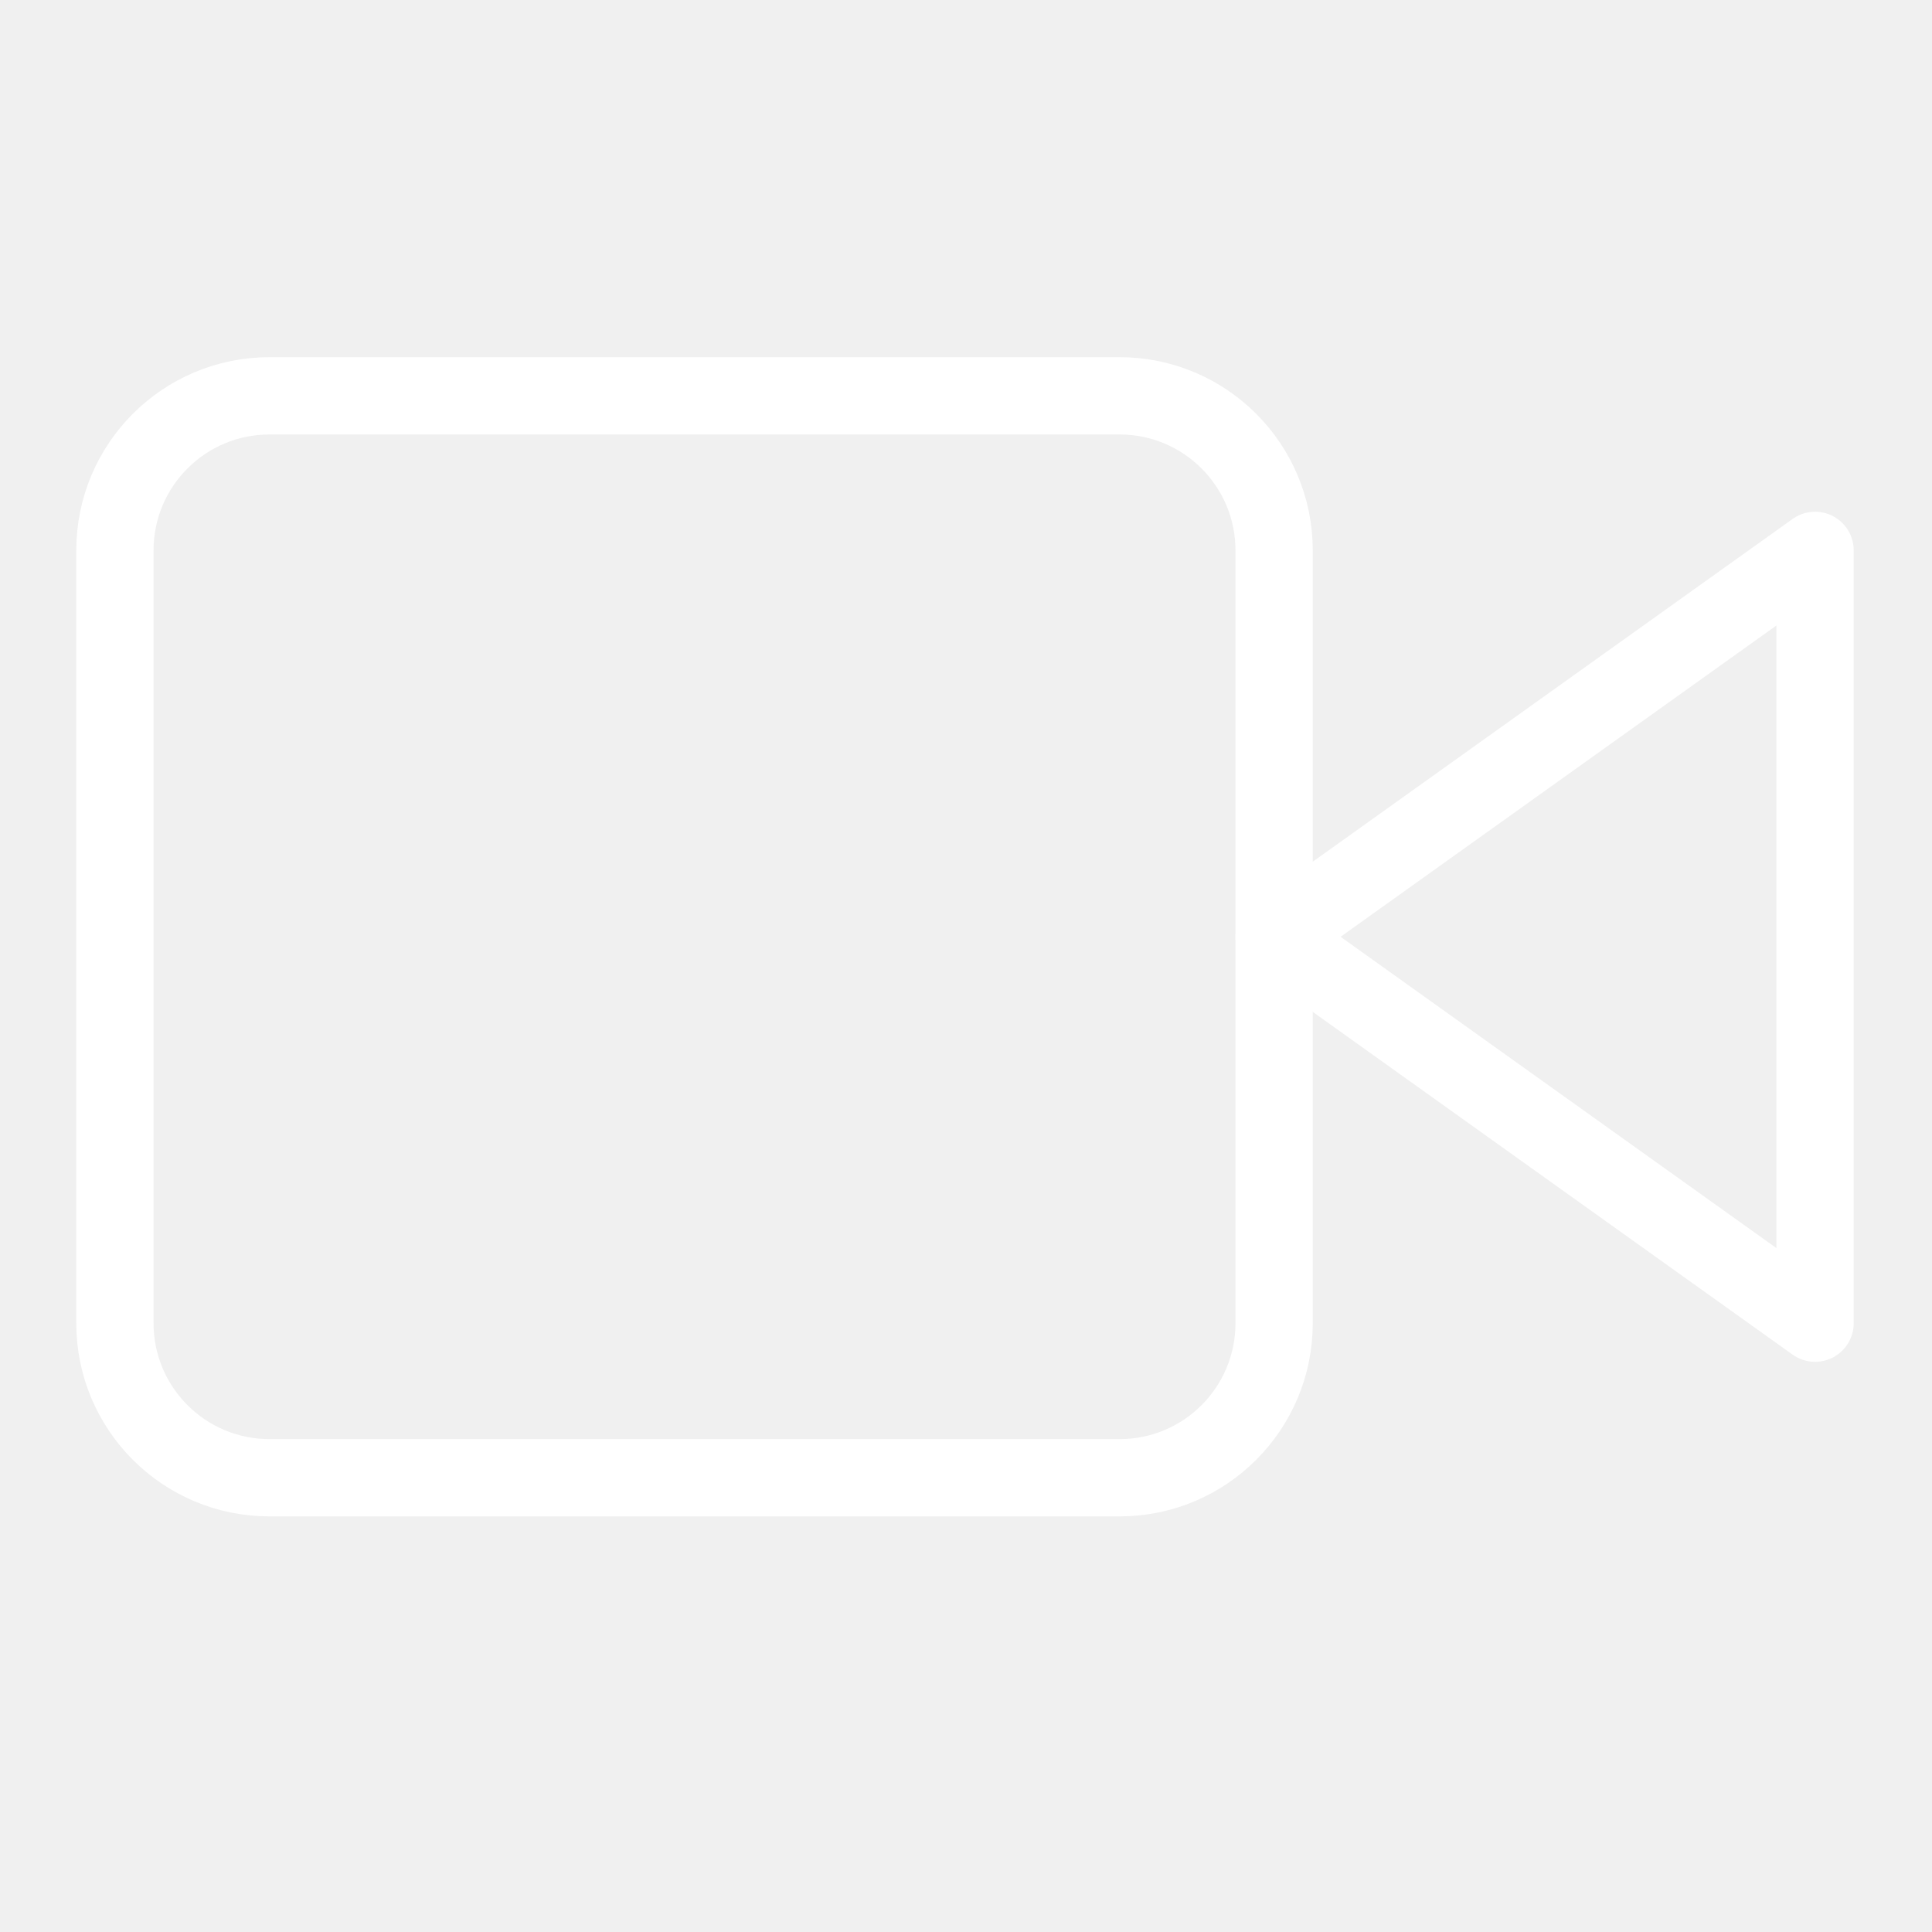
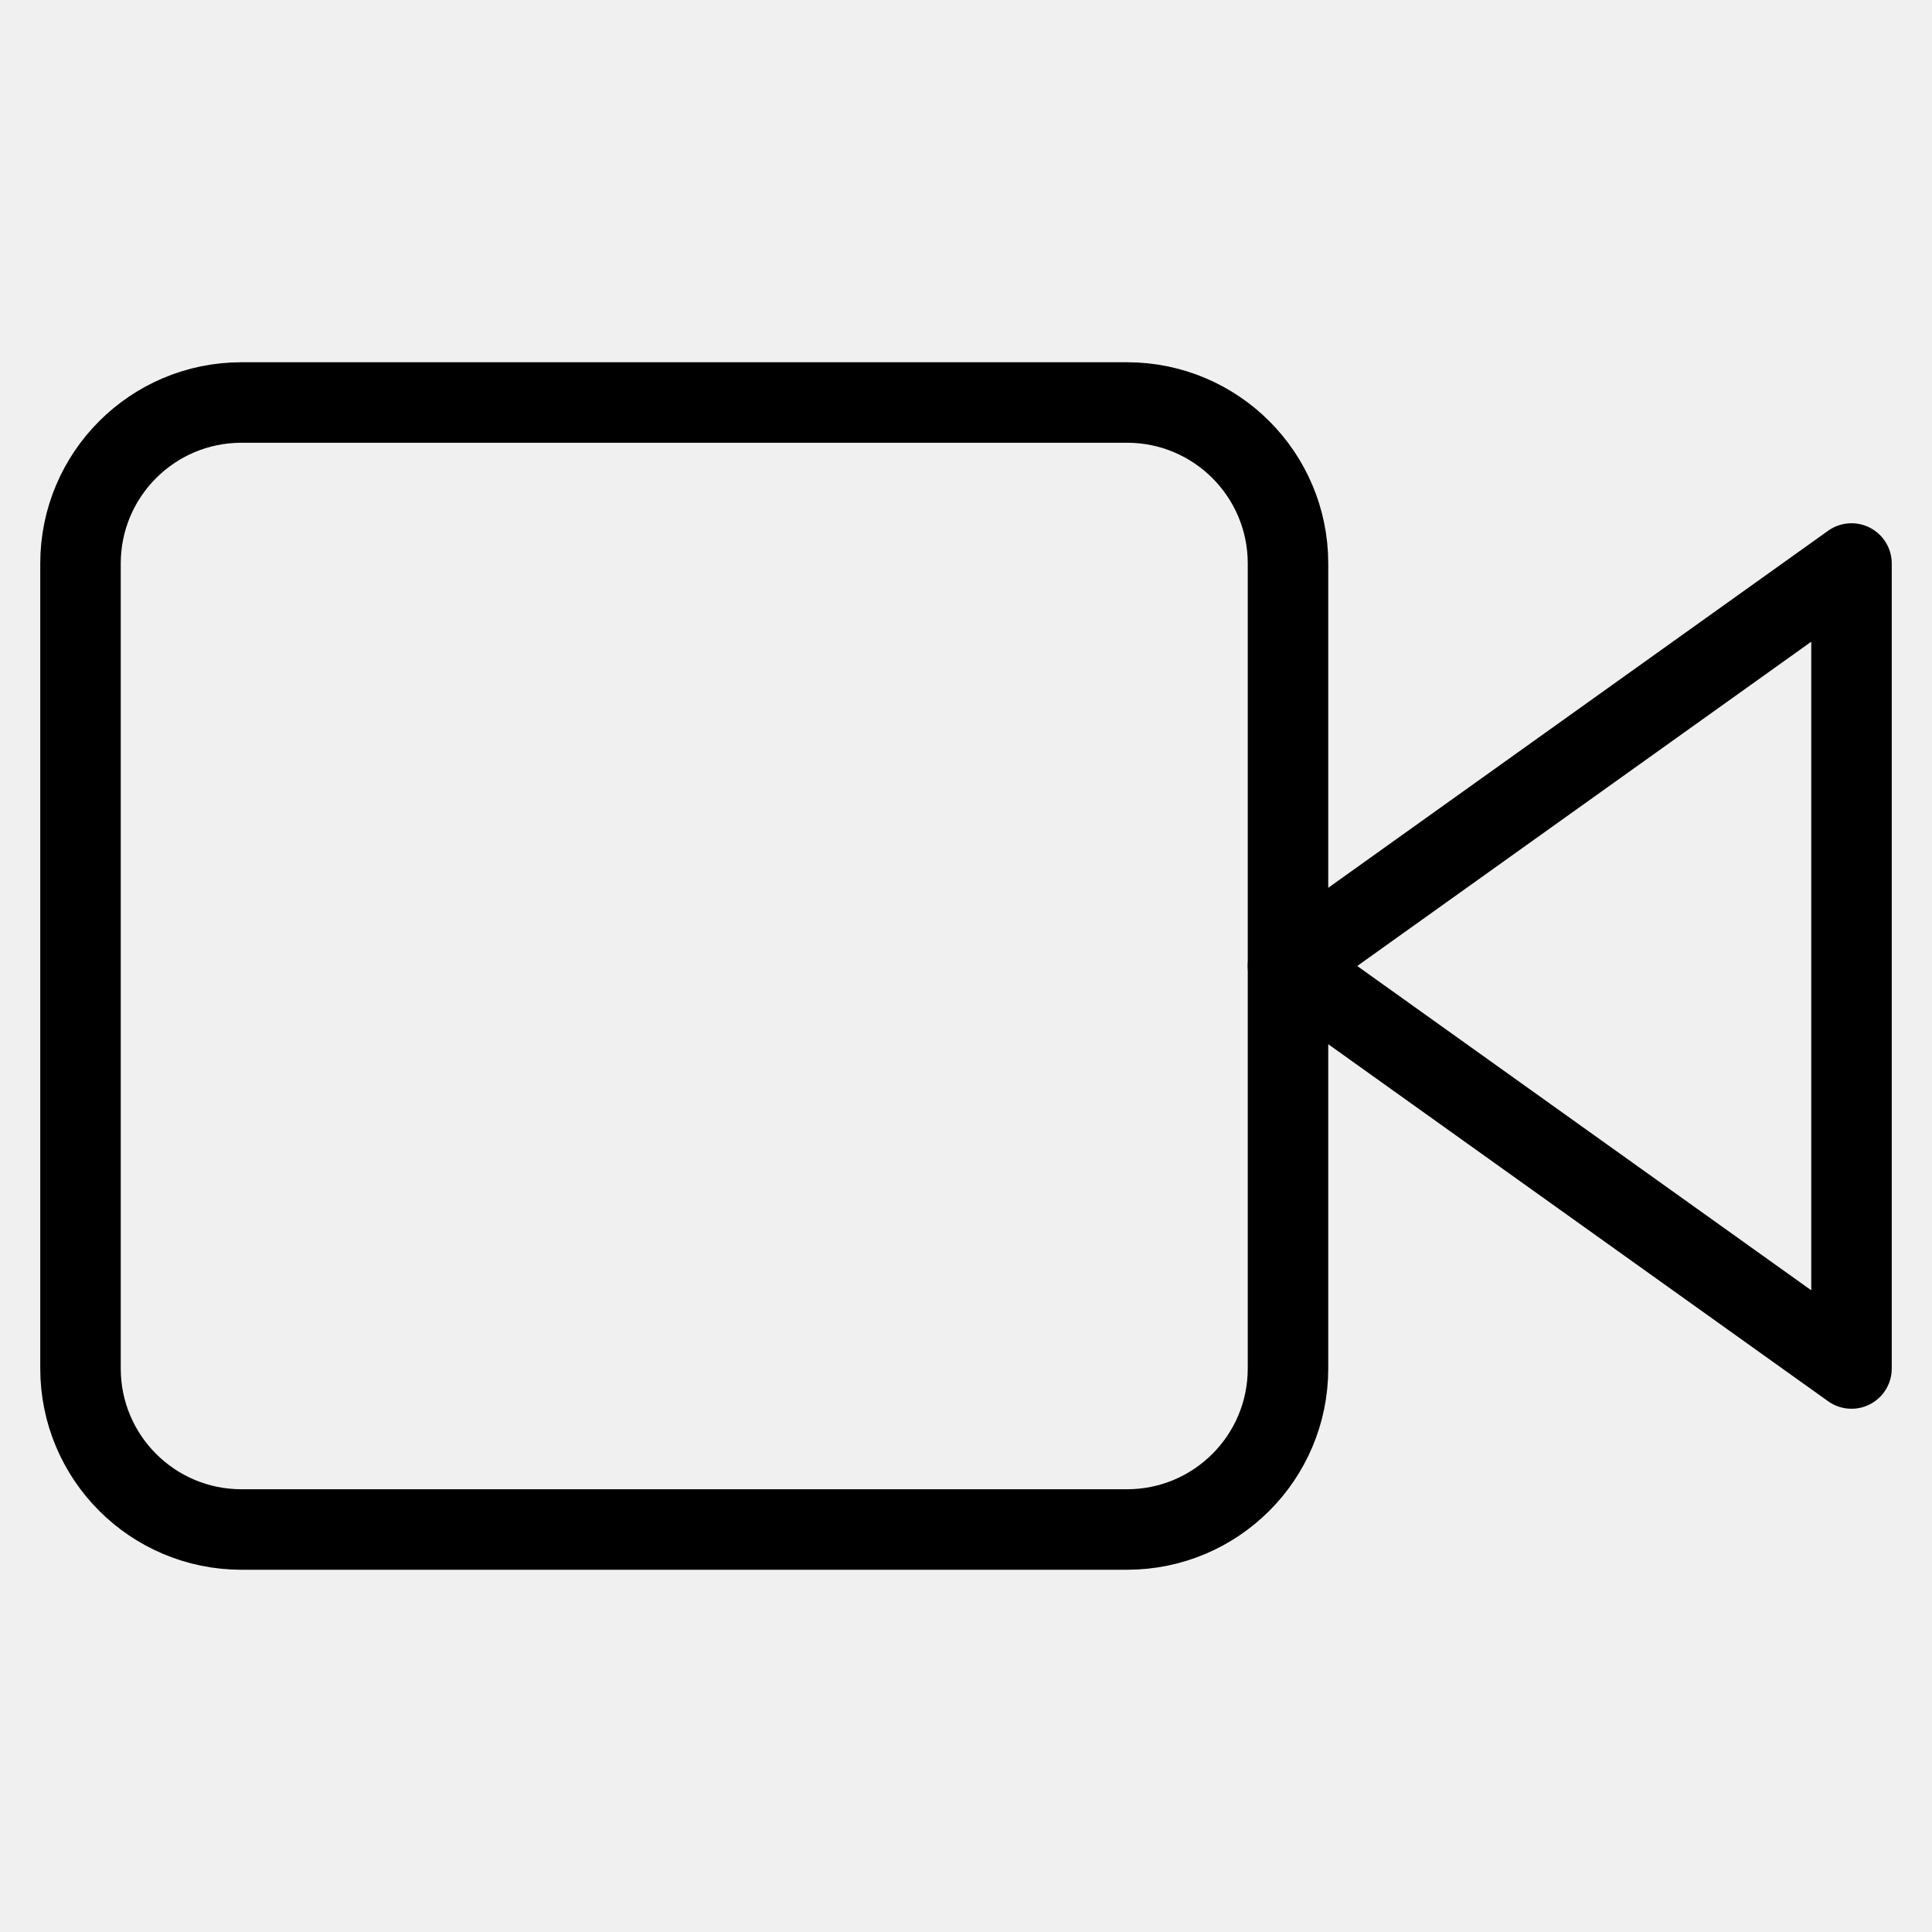
- <svg xmlns="http://www.w3.org/2000/svg" width="25" height="25" viewBox="0 0 25 25" fill="none">
-   <g clip-path="url(#clip0_33_25)">
-     <path d="M23.487 7.122L16.487 12.122L23.487 17.122V7.122Z" stroke="white" stroke-linecap="round" stroke-linejoin="round" />
-     <path d="M14.487 5.122H3.487C2.382 5.122 1.487 6.018 1.487 7.122V17.122C1.487 18.227 2.382 19.122 3.487 19.122H14.487C15.592 19.122 16.487 18.227 16.487 17.122V7.122C16.487 6.018 15.592 5.122 14.487 5.122Z" stroke="white" stroke-linecap="round" stroke-linejoin="round" />
-   </g>
-   <defs>
-     <clipPath id="clip0_33_25">
-       <rect width="24" height="24" fill="white" transform="translate(0.487072 0.122368)" />
-     </clipPath>
-   </defs>
+ <svg xmlns="http://www.w3.org/2000/svg" width="24" height="24" viewBox="0 0 24 24" fill="none">
+   <path d="M23 7L16 12L23 17V7Z" stroke="black" stroke-linecap="round" stroke-linejoin="round" />
+   <path d="M14 5H3C1.895 5 1 5.895 1 7V17C1 18.105 1.895 19 3 19H14C15.105 19 16 18.105 16 17V7C16 5.895 15.105 5 14 5Z" stroke="black" stroke-linecap="round" stroke-linejoin="round" />
</svg>
